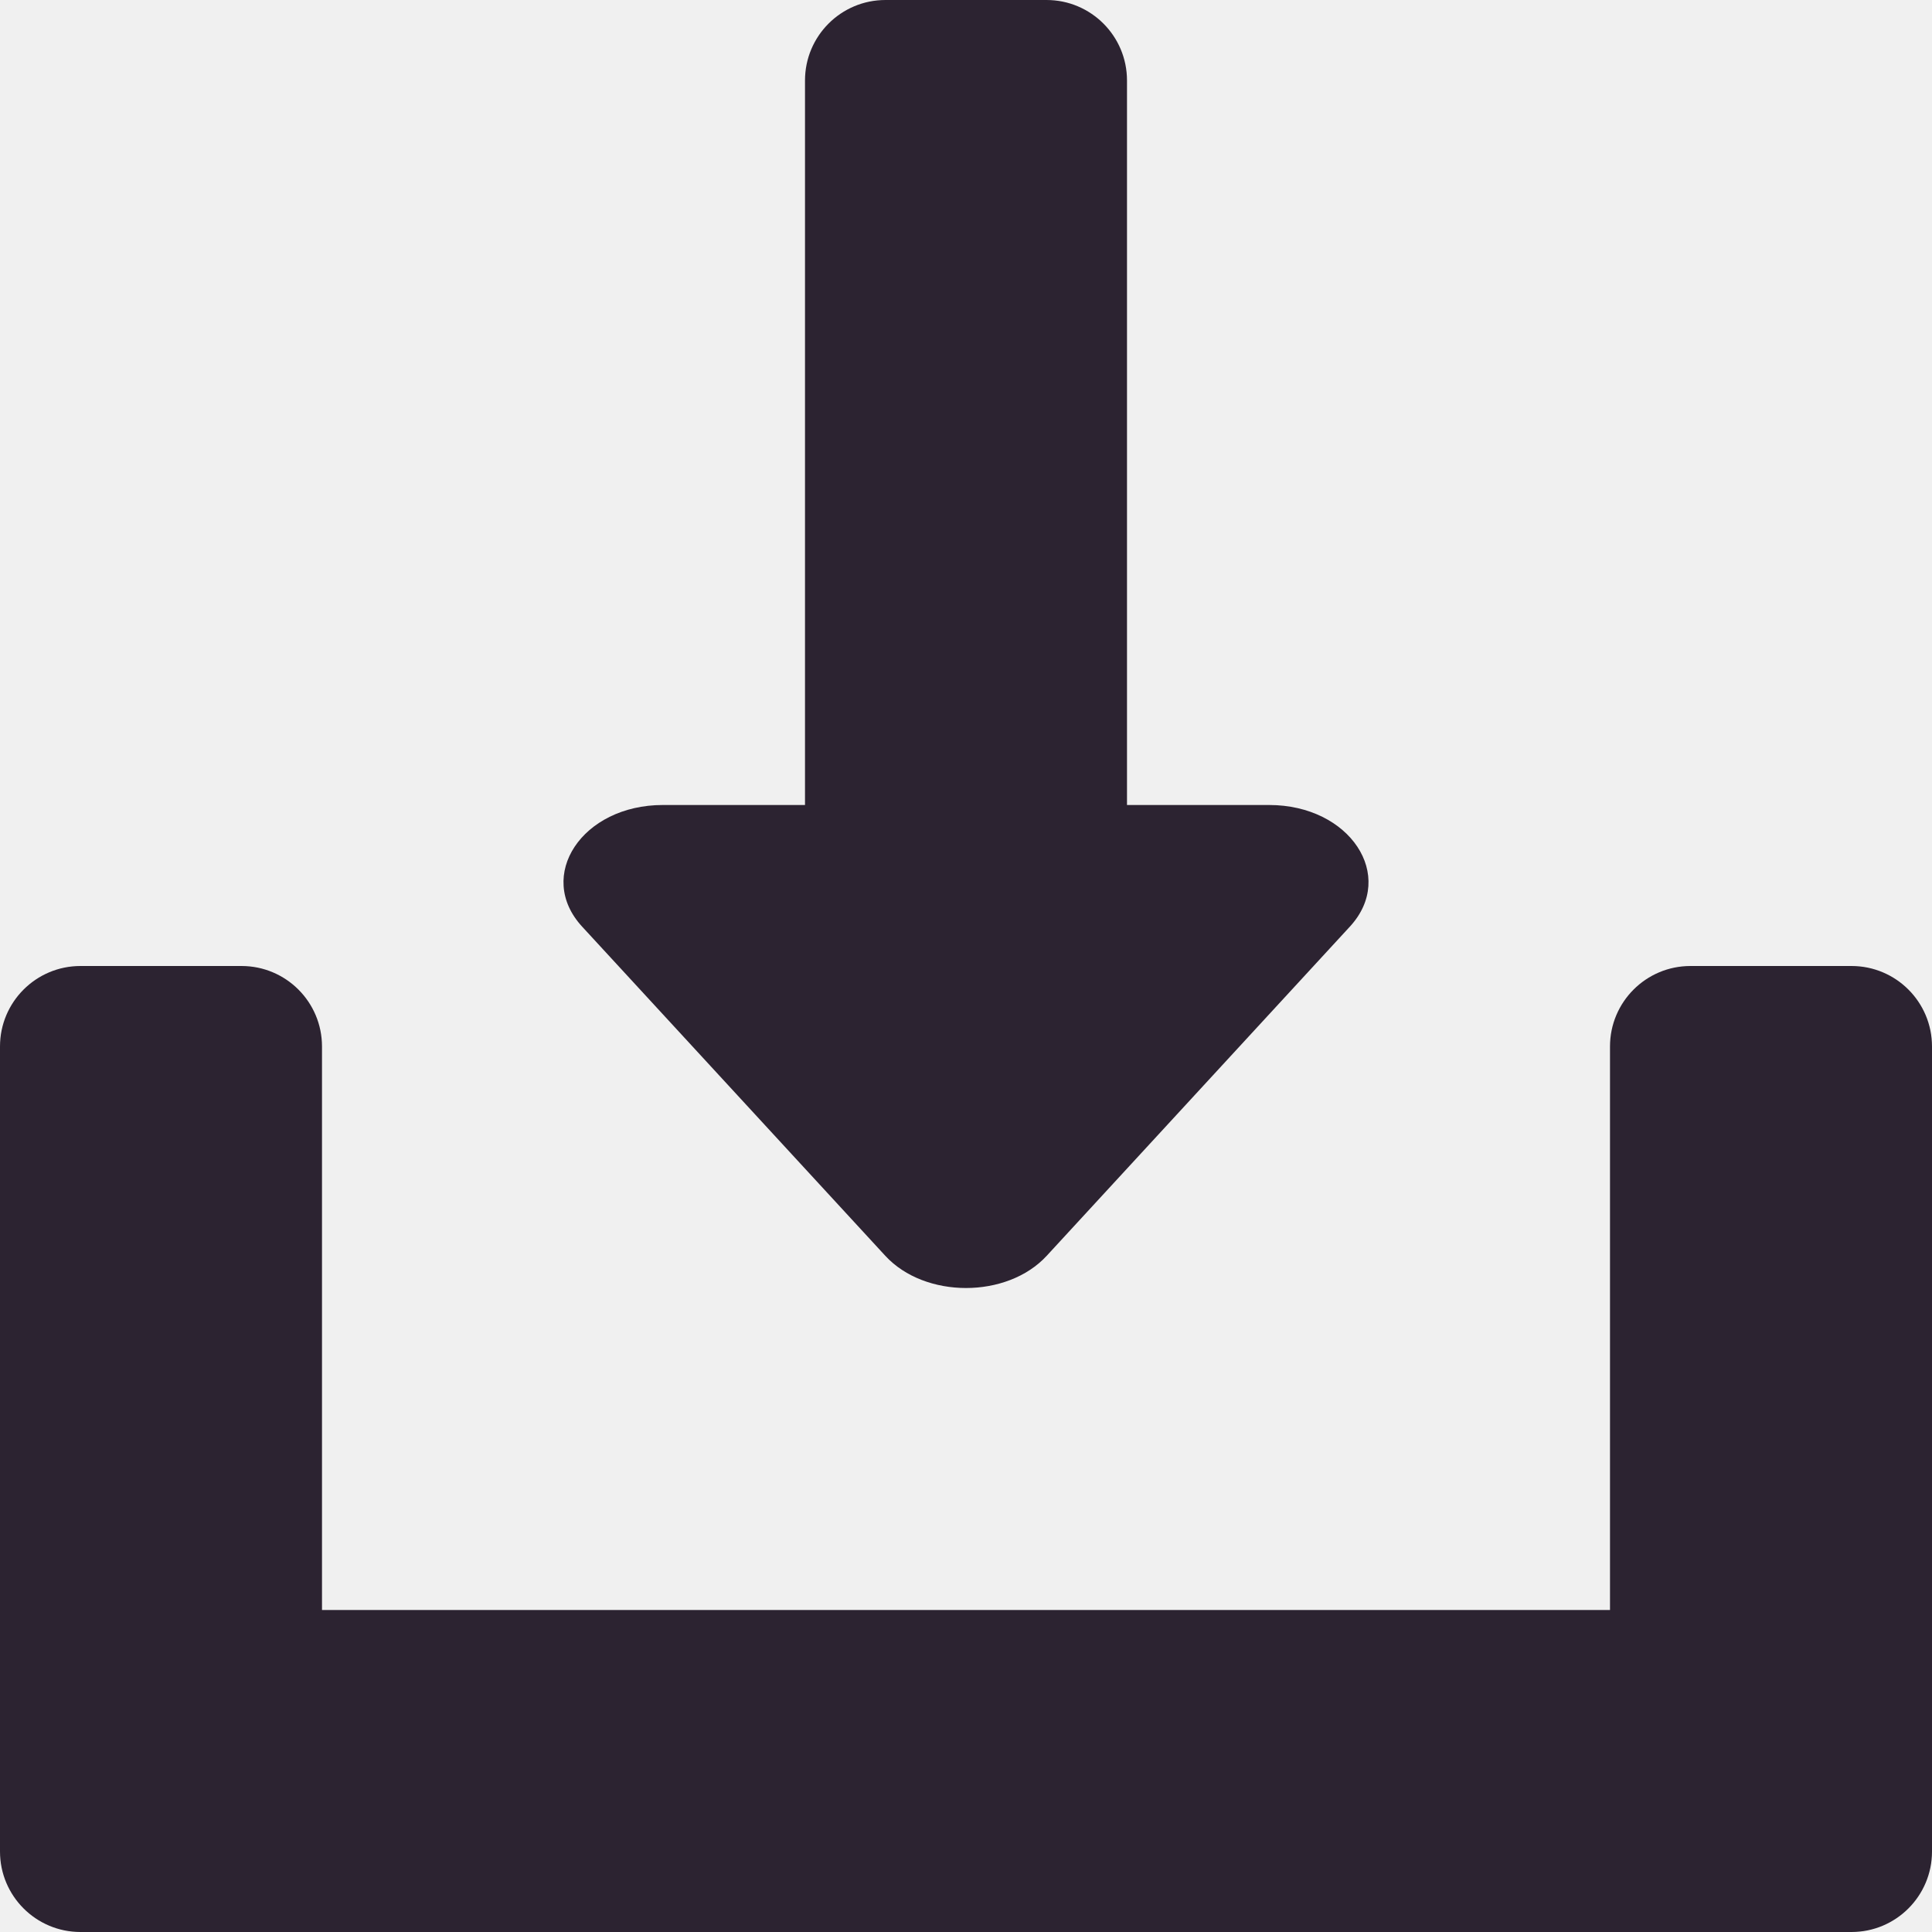
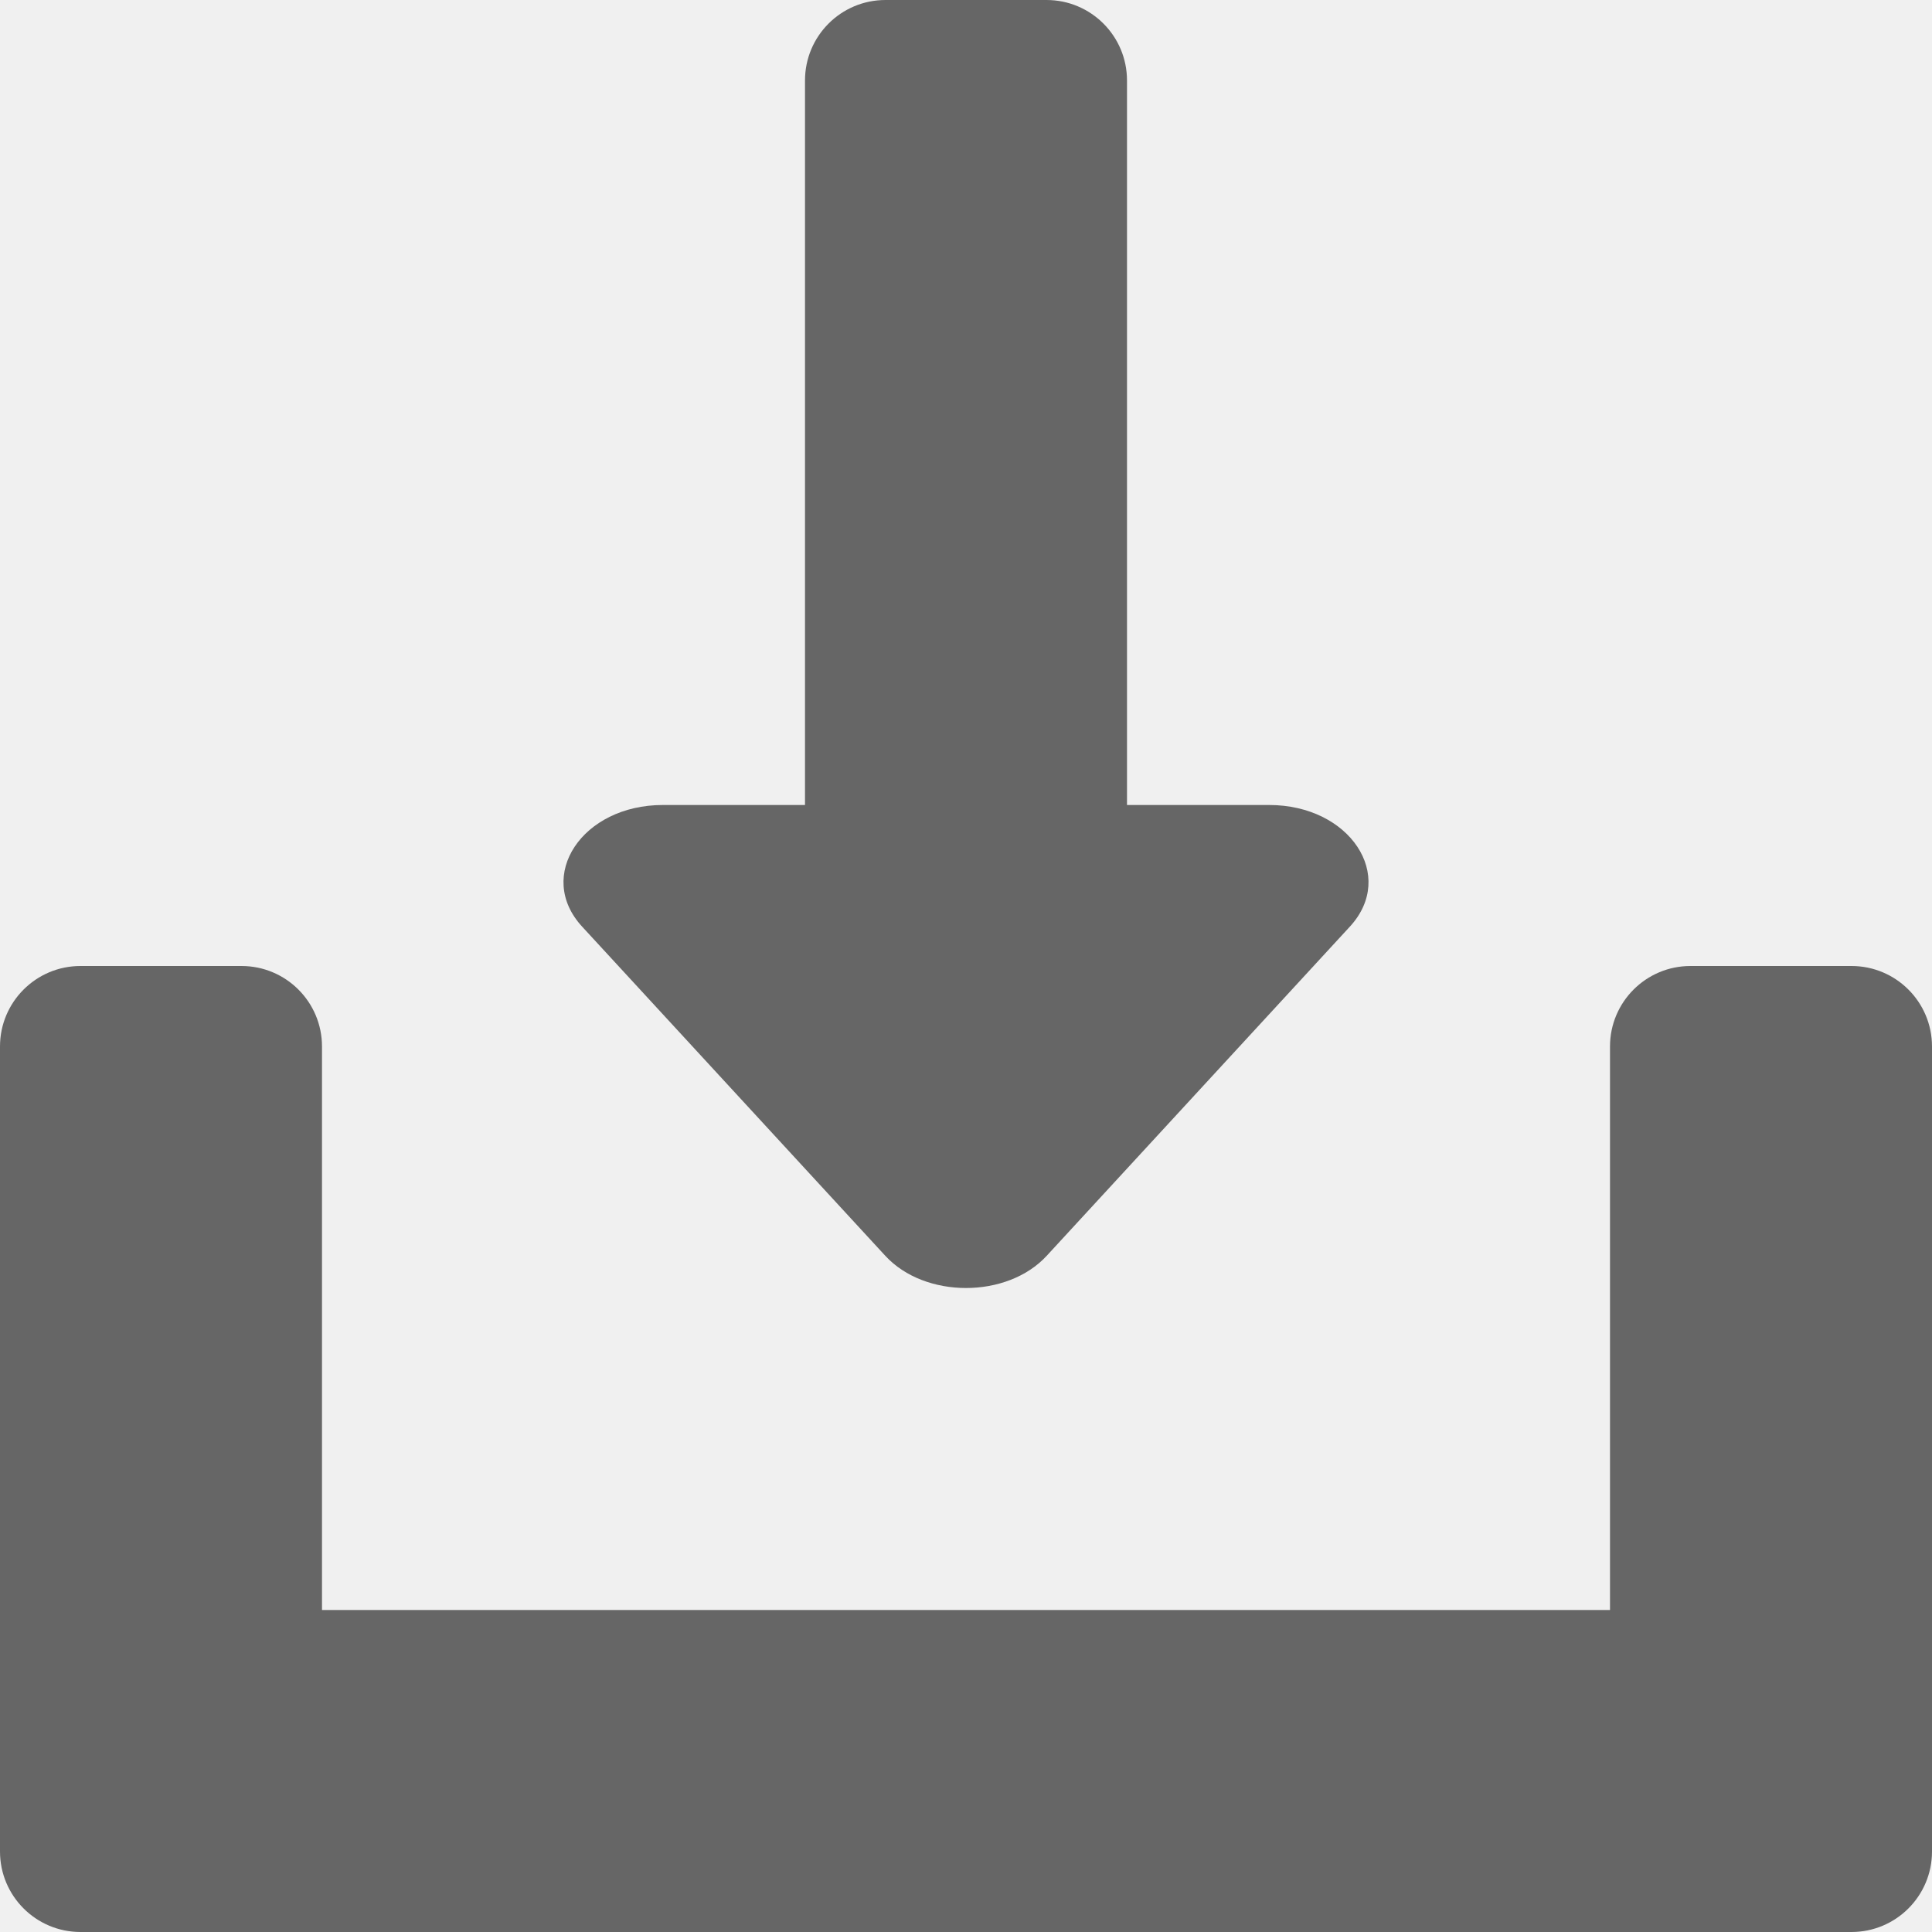
<svg xmlns="http://www.w3.org/2000/svg" width="48" height="48" viewBox="0 0 48 48" fill="none">
  <g clip-path="url(#clip0_14_38)">
-     <path d="M2 24C0.895 24 0 24.895 0 26V46C0 47.105 0.895 48 2 48H46C47.105 48 48 47.105 48 46V26C48 24.895 47.105 24 46 24H42C40.895 24 40 24.895 40 26V40H8V26C8 24.895 7.105 24 6 24H2Z" fill="#2C2331" />
-     <path d="M26.005 31.2C25.022 32.267 22.978 32.267 21.995 31.2L14.463 23.022C13.298 21.757 14.464 20 16.468 20H20V2C20 0.895 20.895 0 22 0H26C27.105 0 28 0.895 28 2V20H31.532C33.536 20 34.702 21.757 33.537 23.022L26.005 31.2Z" fill="#2C2331" />
+     <path d="M2 24C0.895 24 0 24.895 0 26V46C0 47.105 0.895 48 2 48H46C47.105 48 48 47.105 48 46V26C48 24.895 47.105 24 46 24H42C40.895 24 40 24.895 40 26V40H8V26C8 24.895 7.105 24 6 24H2Z" fill="#666666" />
+     <path d="M26.005 31.2C25.022 32.267 22.978 32.267 21.995 31.2L14.463 23.022C13.298 21.757 14.464 20 16.468 20H20V2C20 0.895 20.895 0 22 0H26C27.105 0 28 0.895 28 2V20H31.532C33.536 20 34.702 21.757 33.537 23.022L26.005 31.2Z" fill="#666666" />
  </g>
  <defs>
    <clipPath id="clip0_14_38">
      <rect width="48" height="48" fill="white" />
    </clipPath>
  </defs>
</svg>
